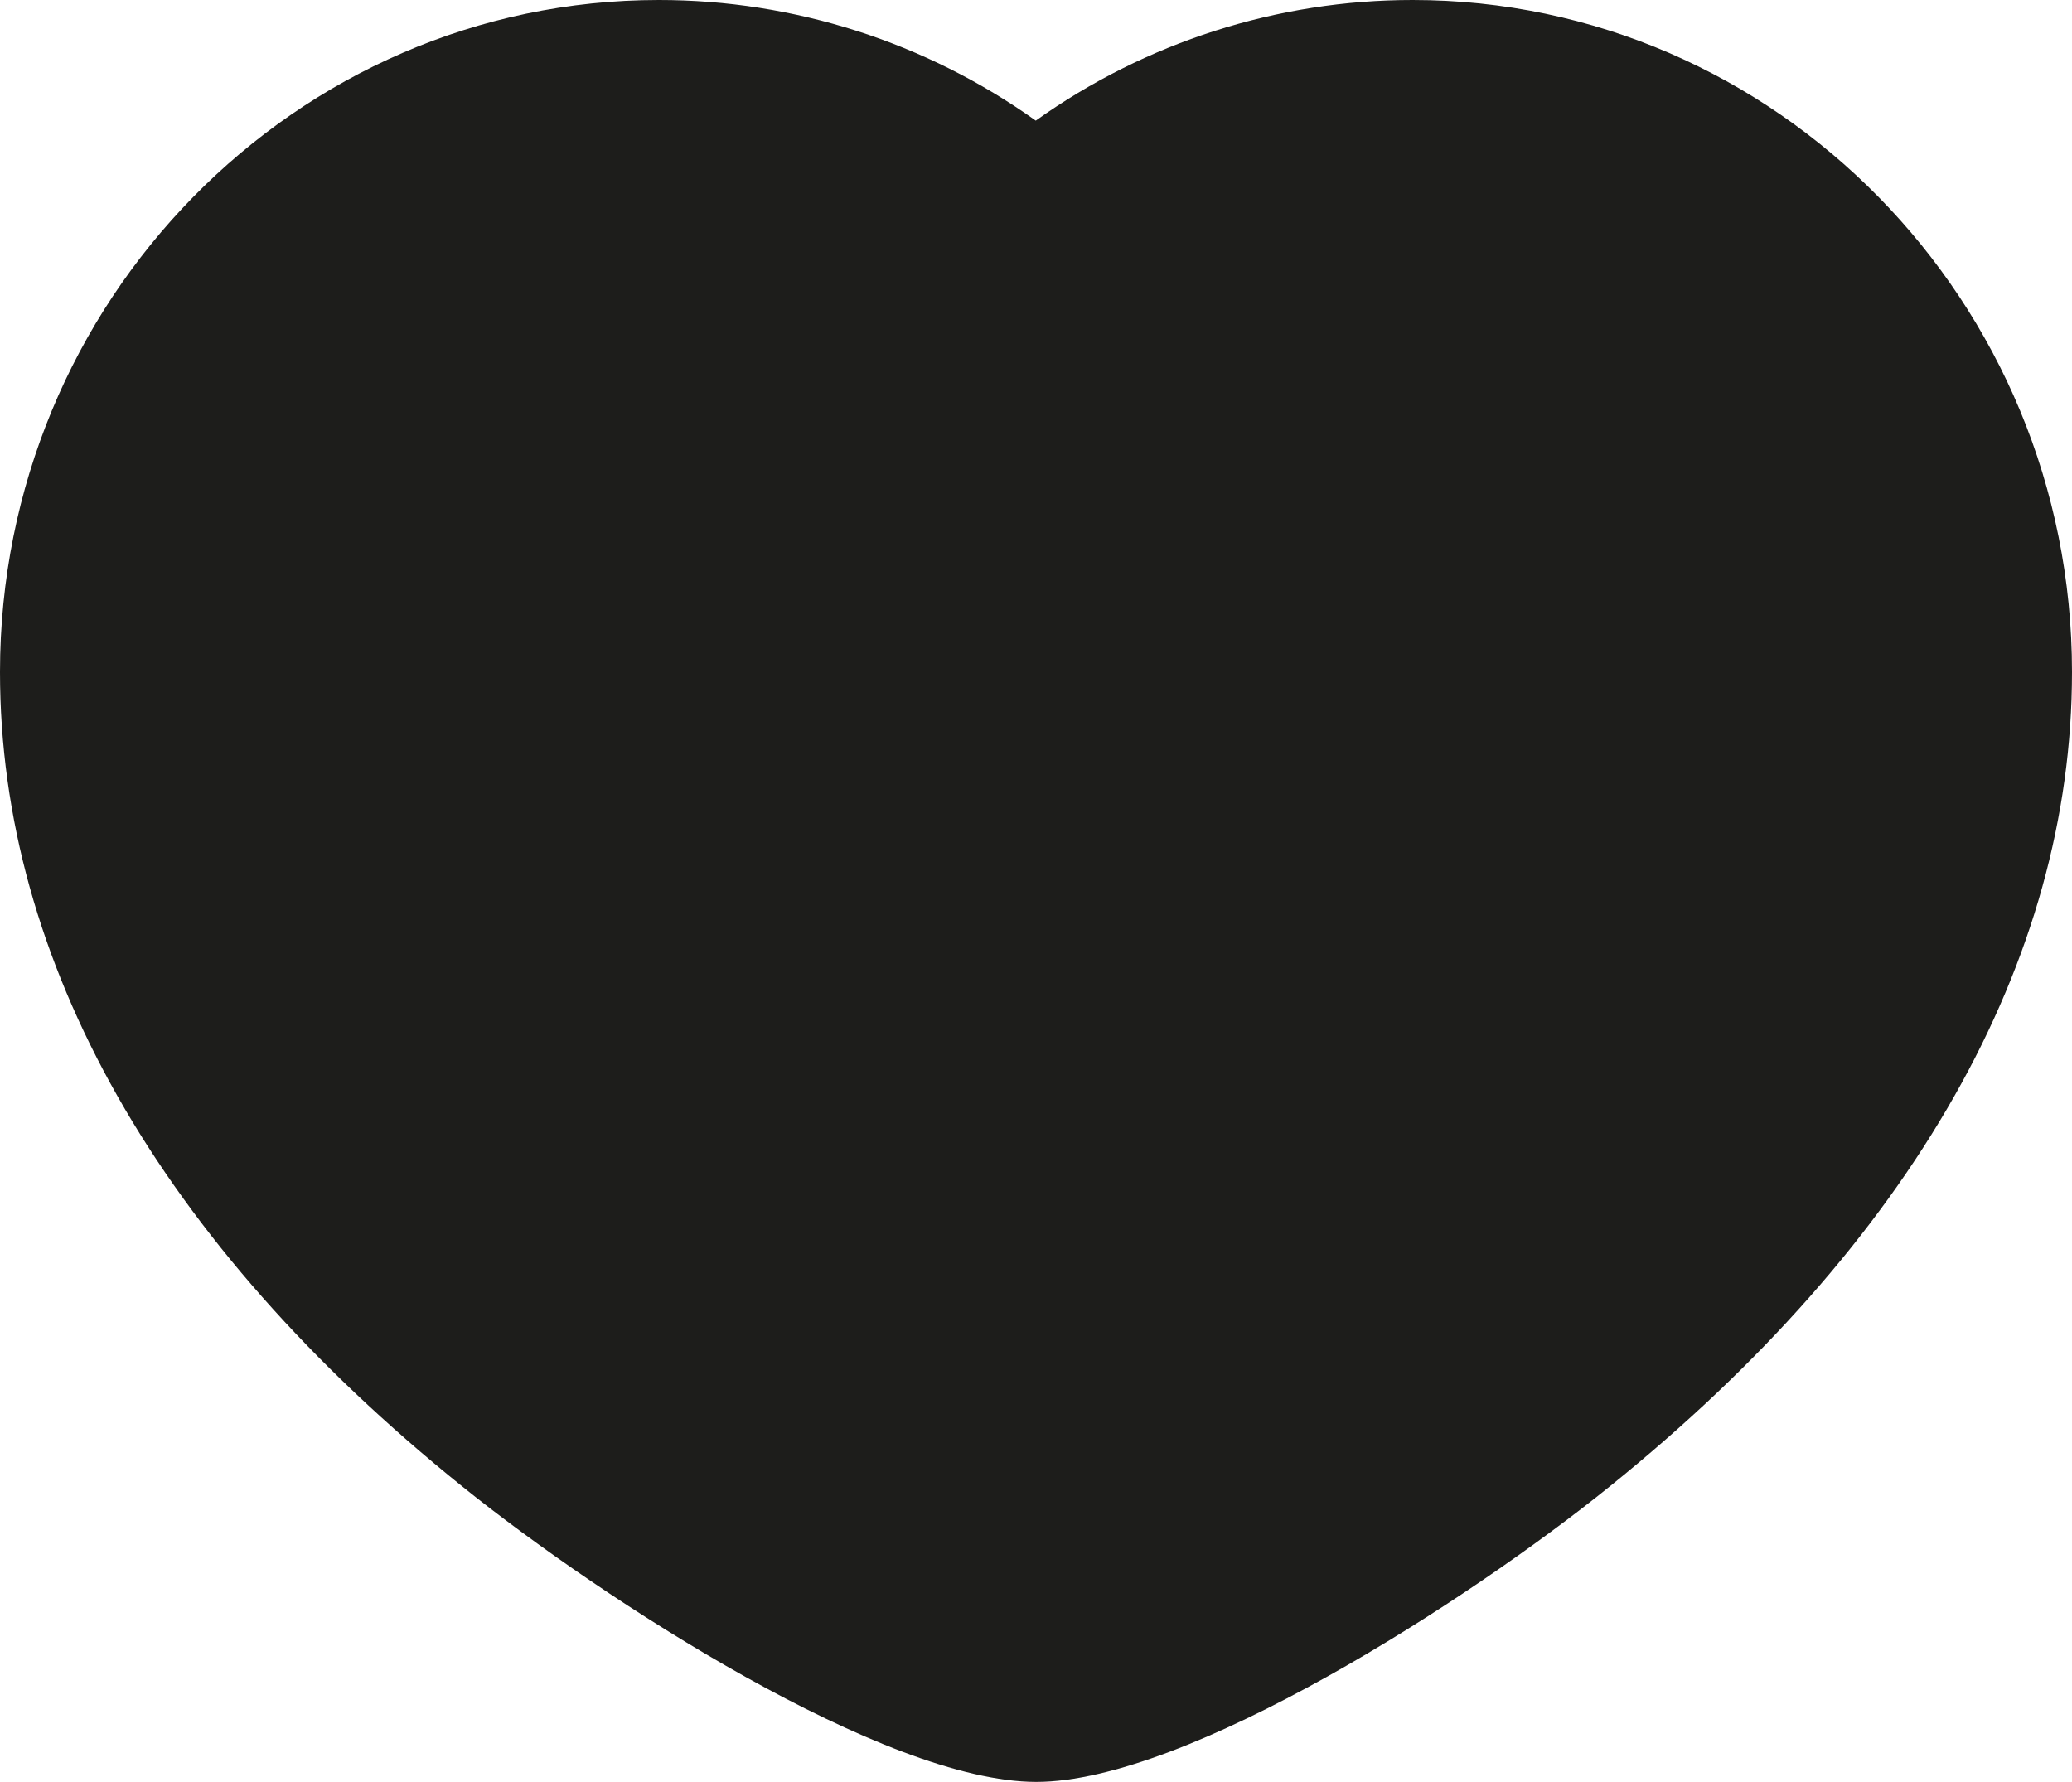
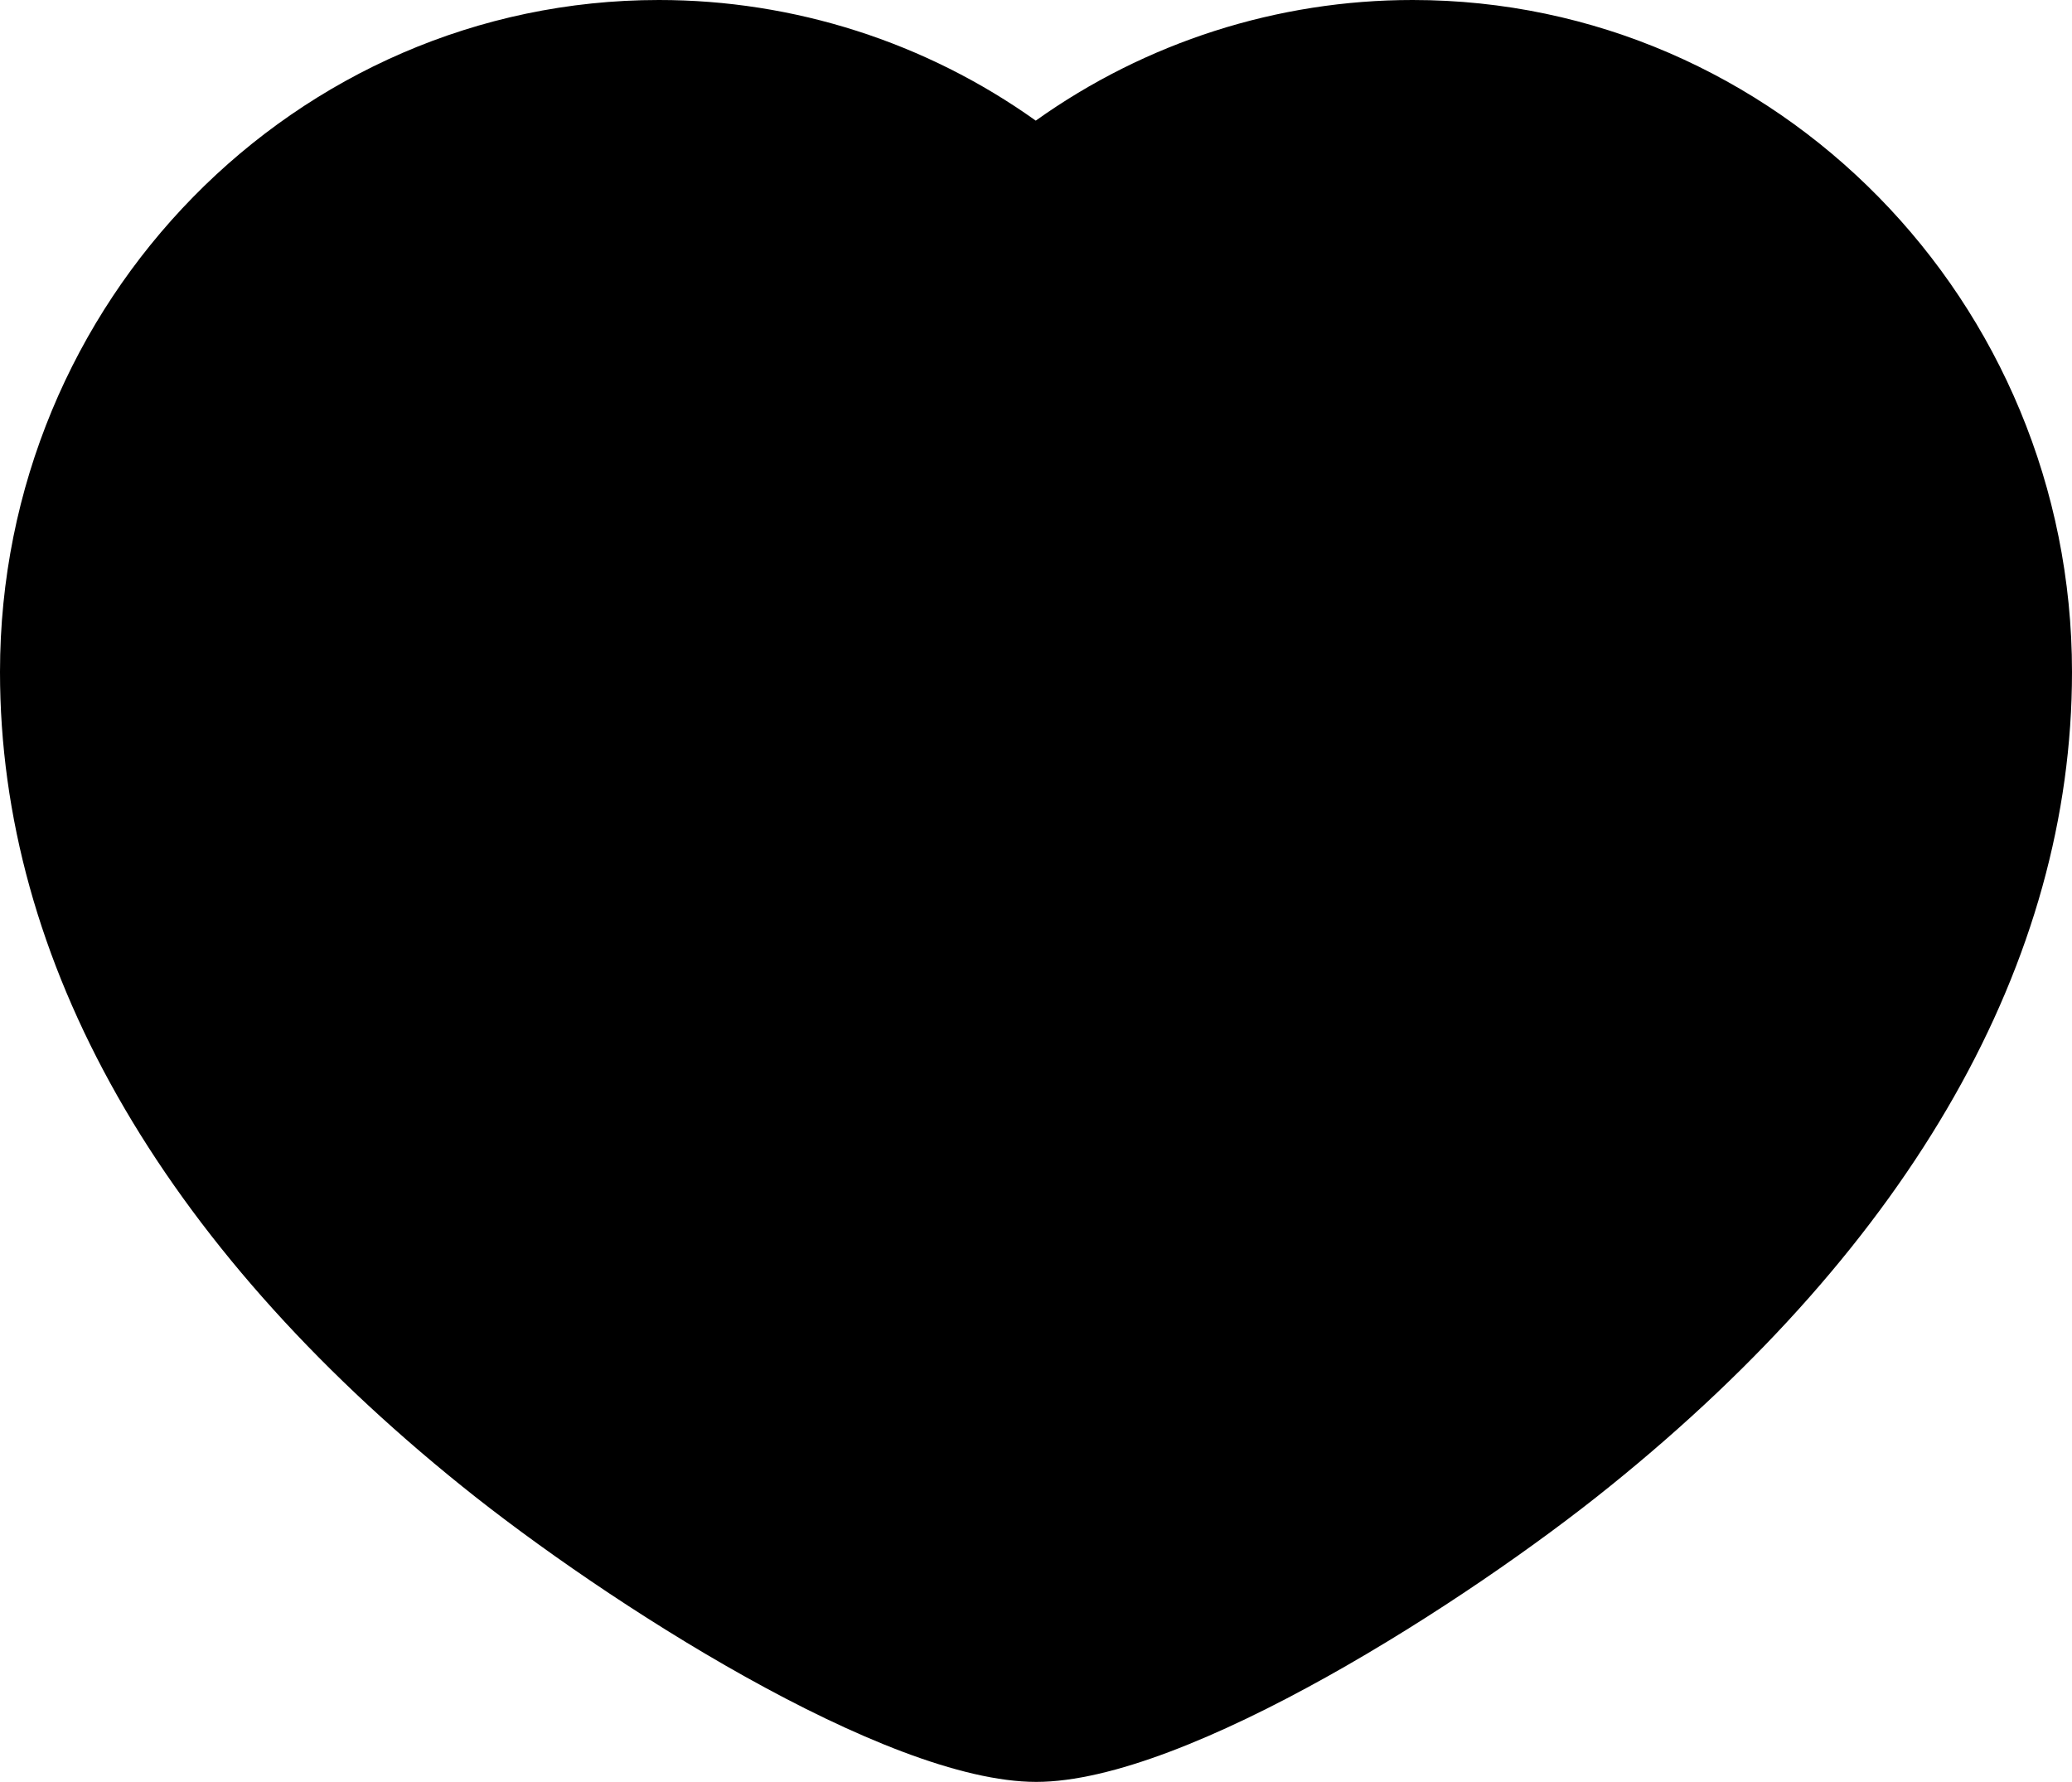
<svg xmlns="http://www.w3.org/2000/svg" width="427.7" height="367.8" viewBox="0 0 427.7 367.8">
-   <defs>
-     <style>.cls-1{fill:#1d1d1b;}</style>
-   </defs>
  <g id="Layer_2" data-name="Layer 2">
    <g id="Layer_1-2" data-name="Layer 1">
      <path class="cls-1" d="M213.9,367.8c-31.2,0-89.2-37.4-118.5-61C32.9,256.5,0,198.4,0,138.7,0,62.2,61,0,136,0a133.9,133.9,0,0,1,77.8,24.9A133.9,133.9,0,0,1,291.6,0c75,0,136.1,62.2,136.1,138.7,0,59.7-33,117.8-95.4,168.1C303.1,330.4,245,367.8,213.9,367.8Z" />
    </g>
  </g>
</svg>
